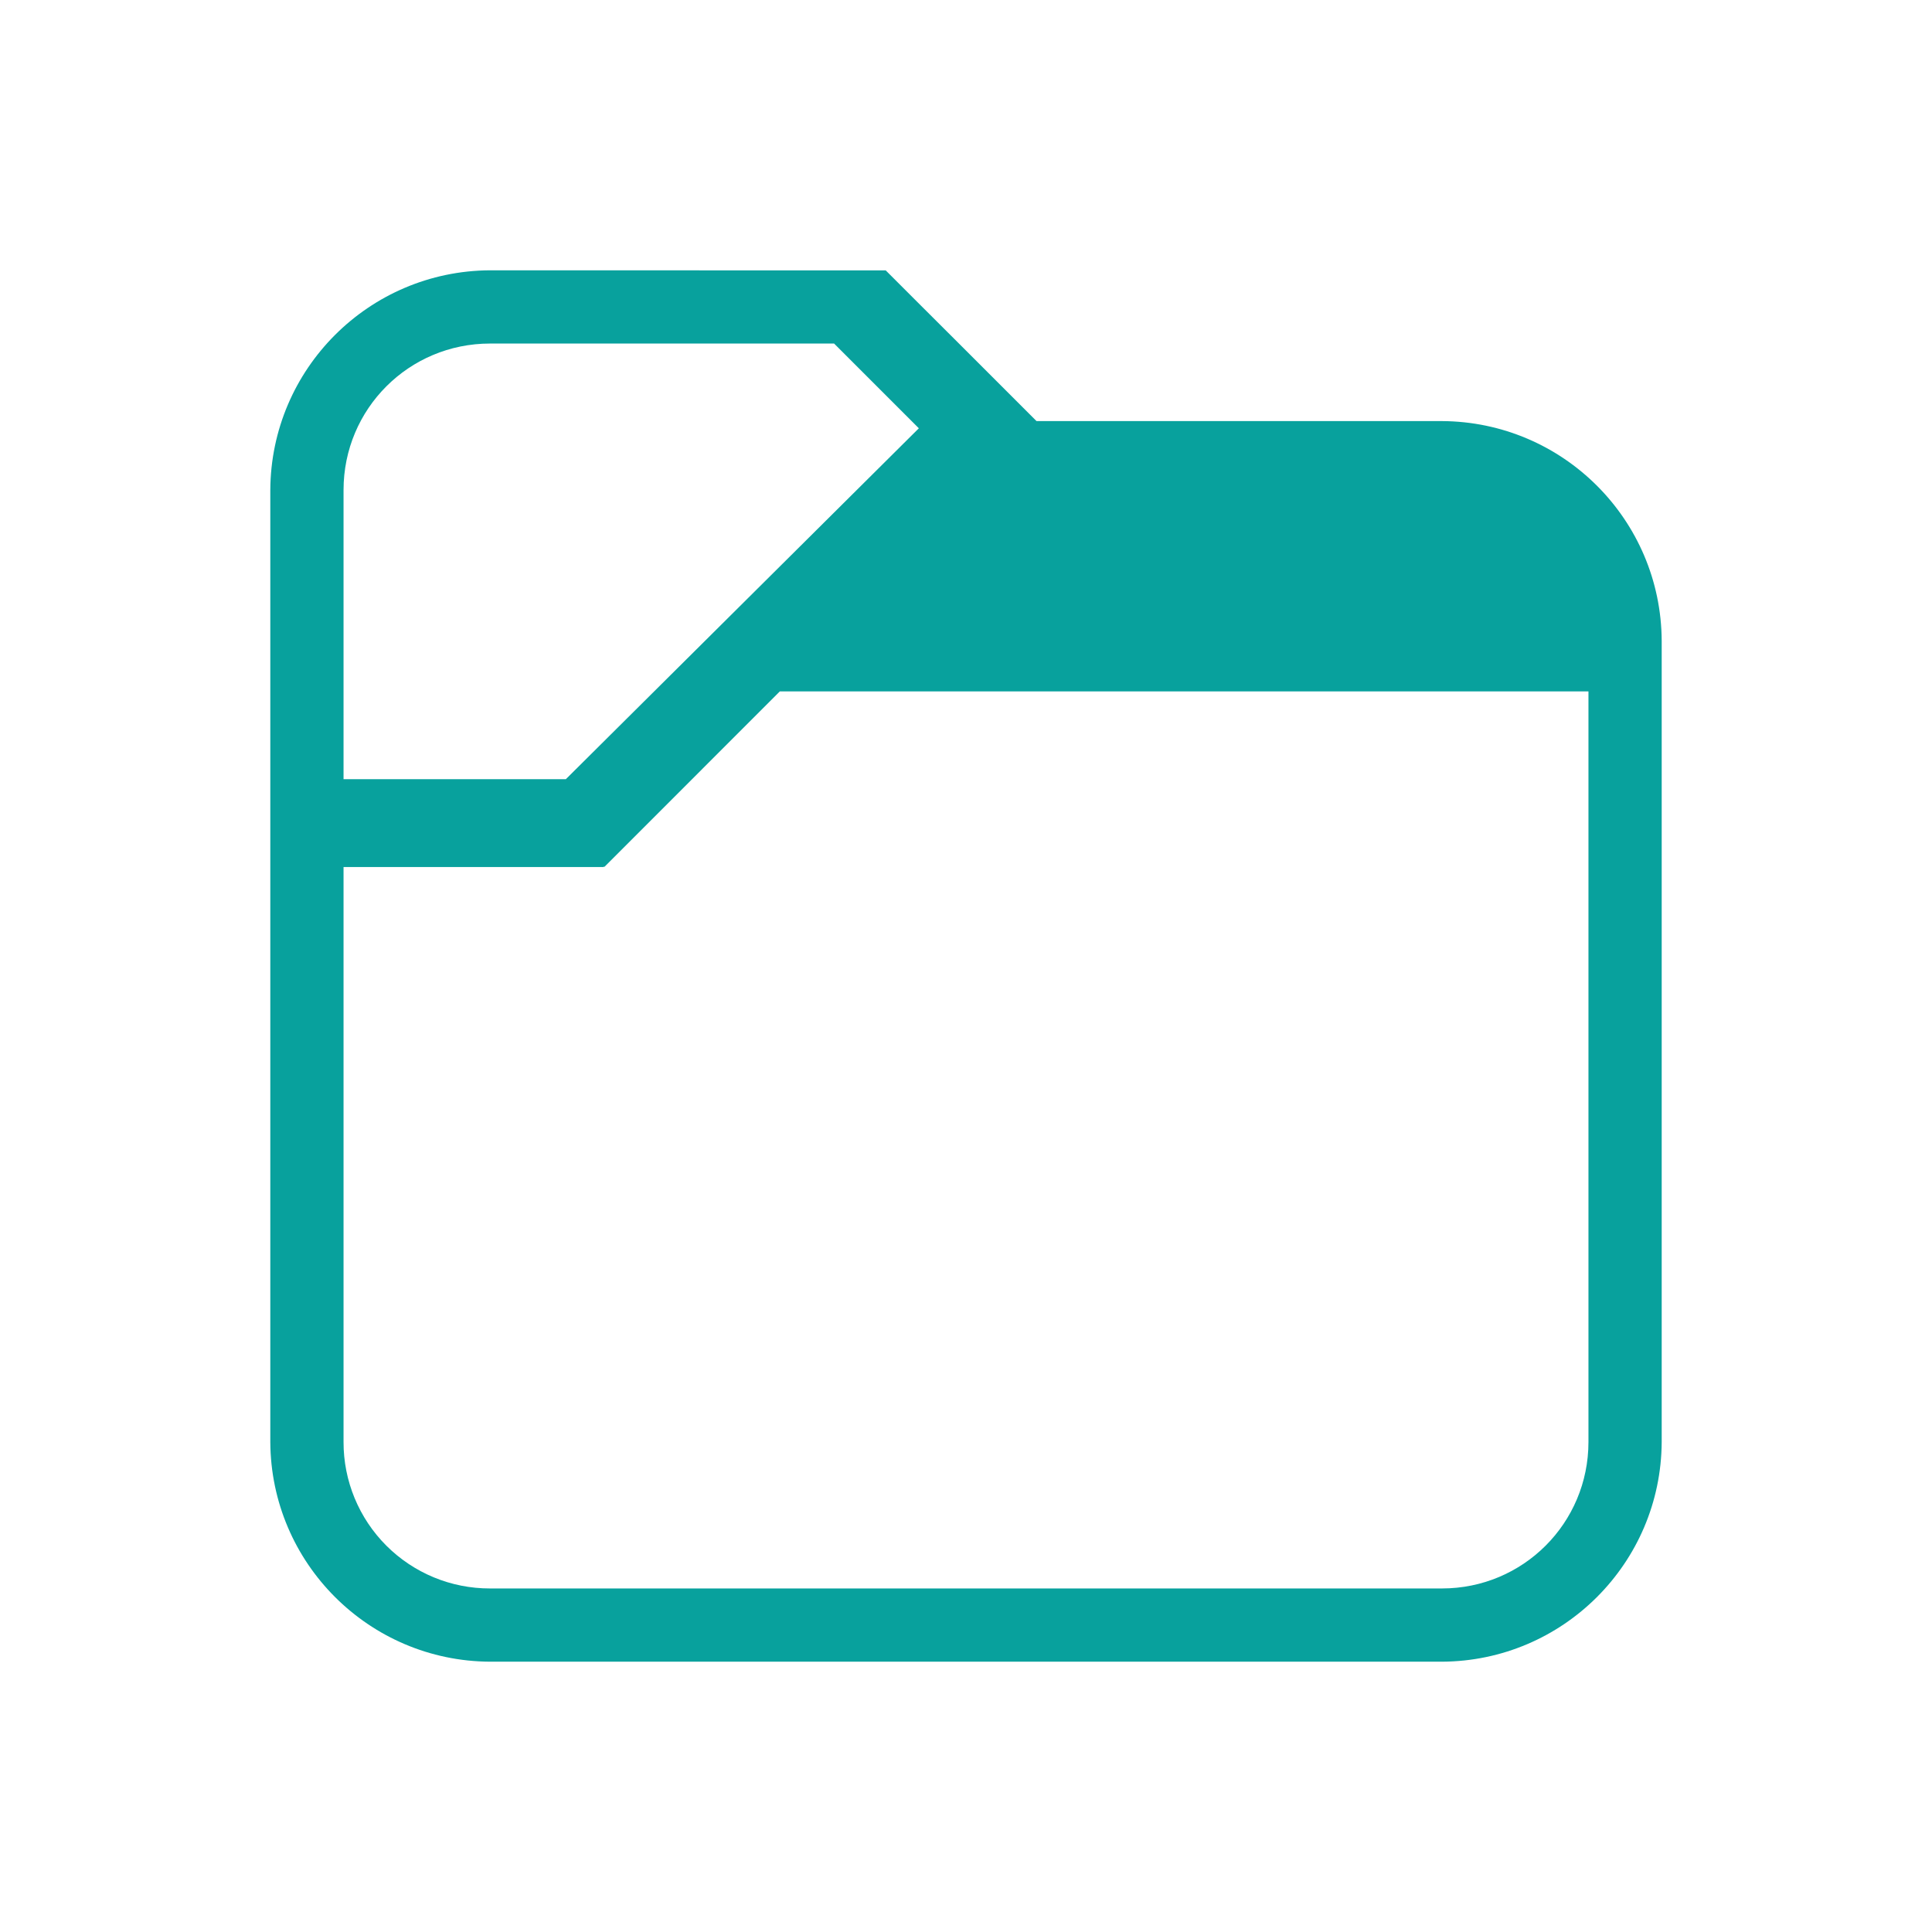
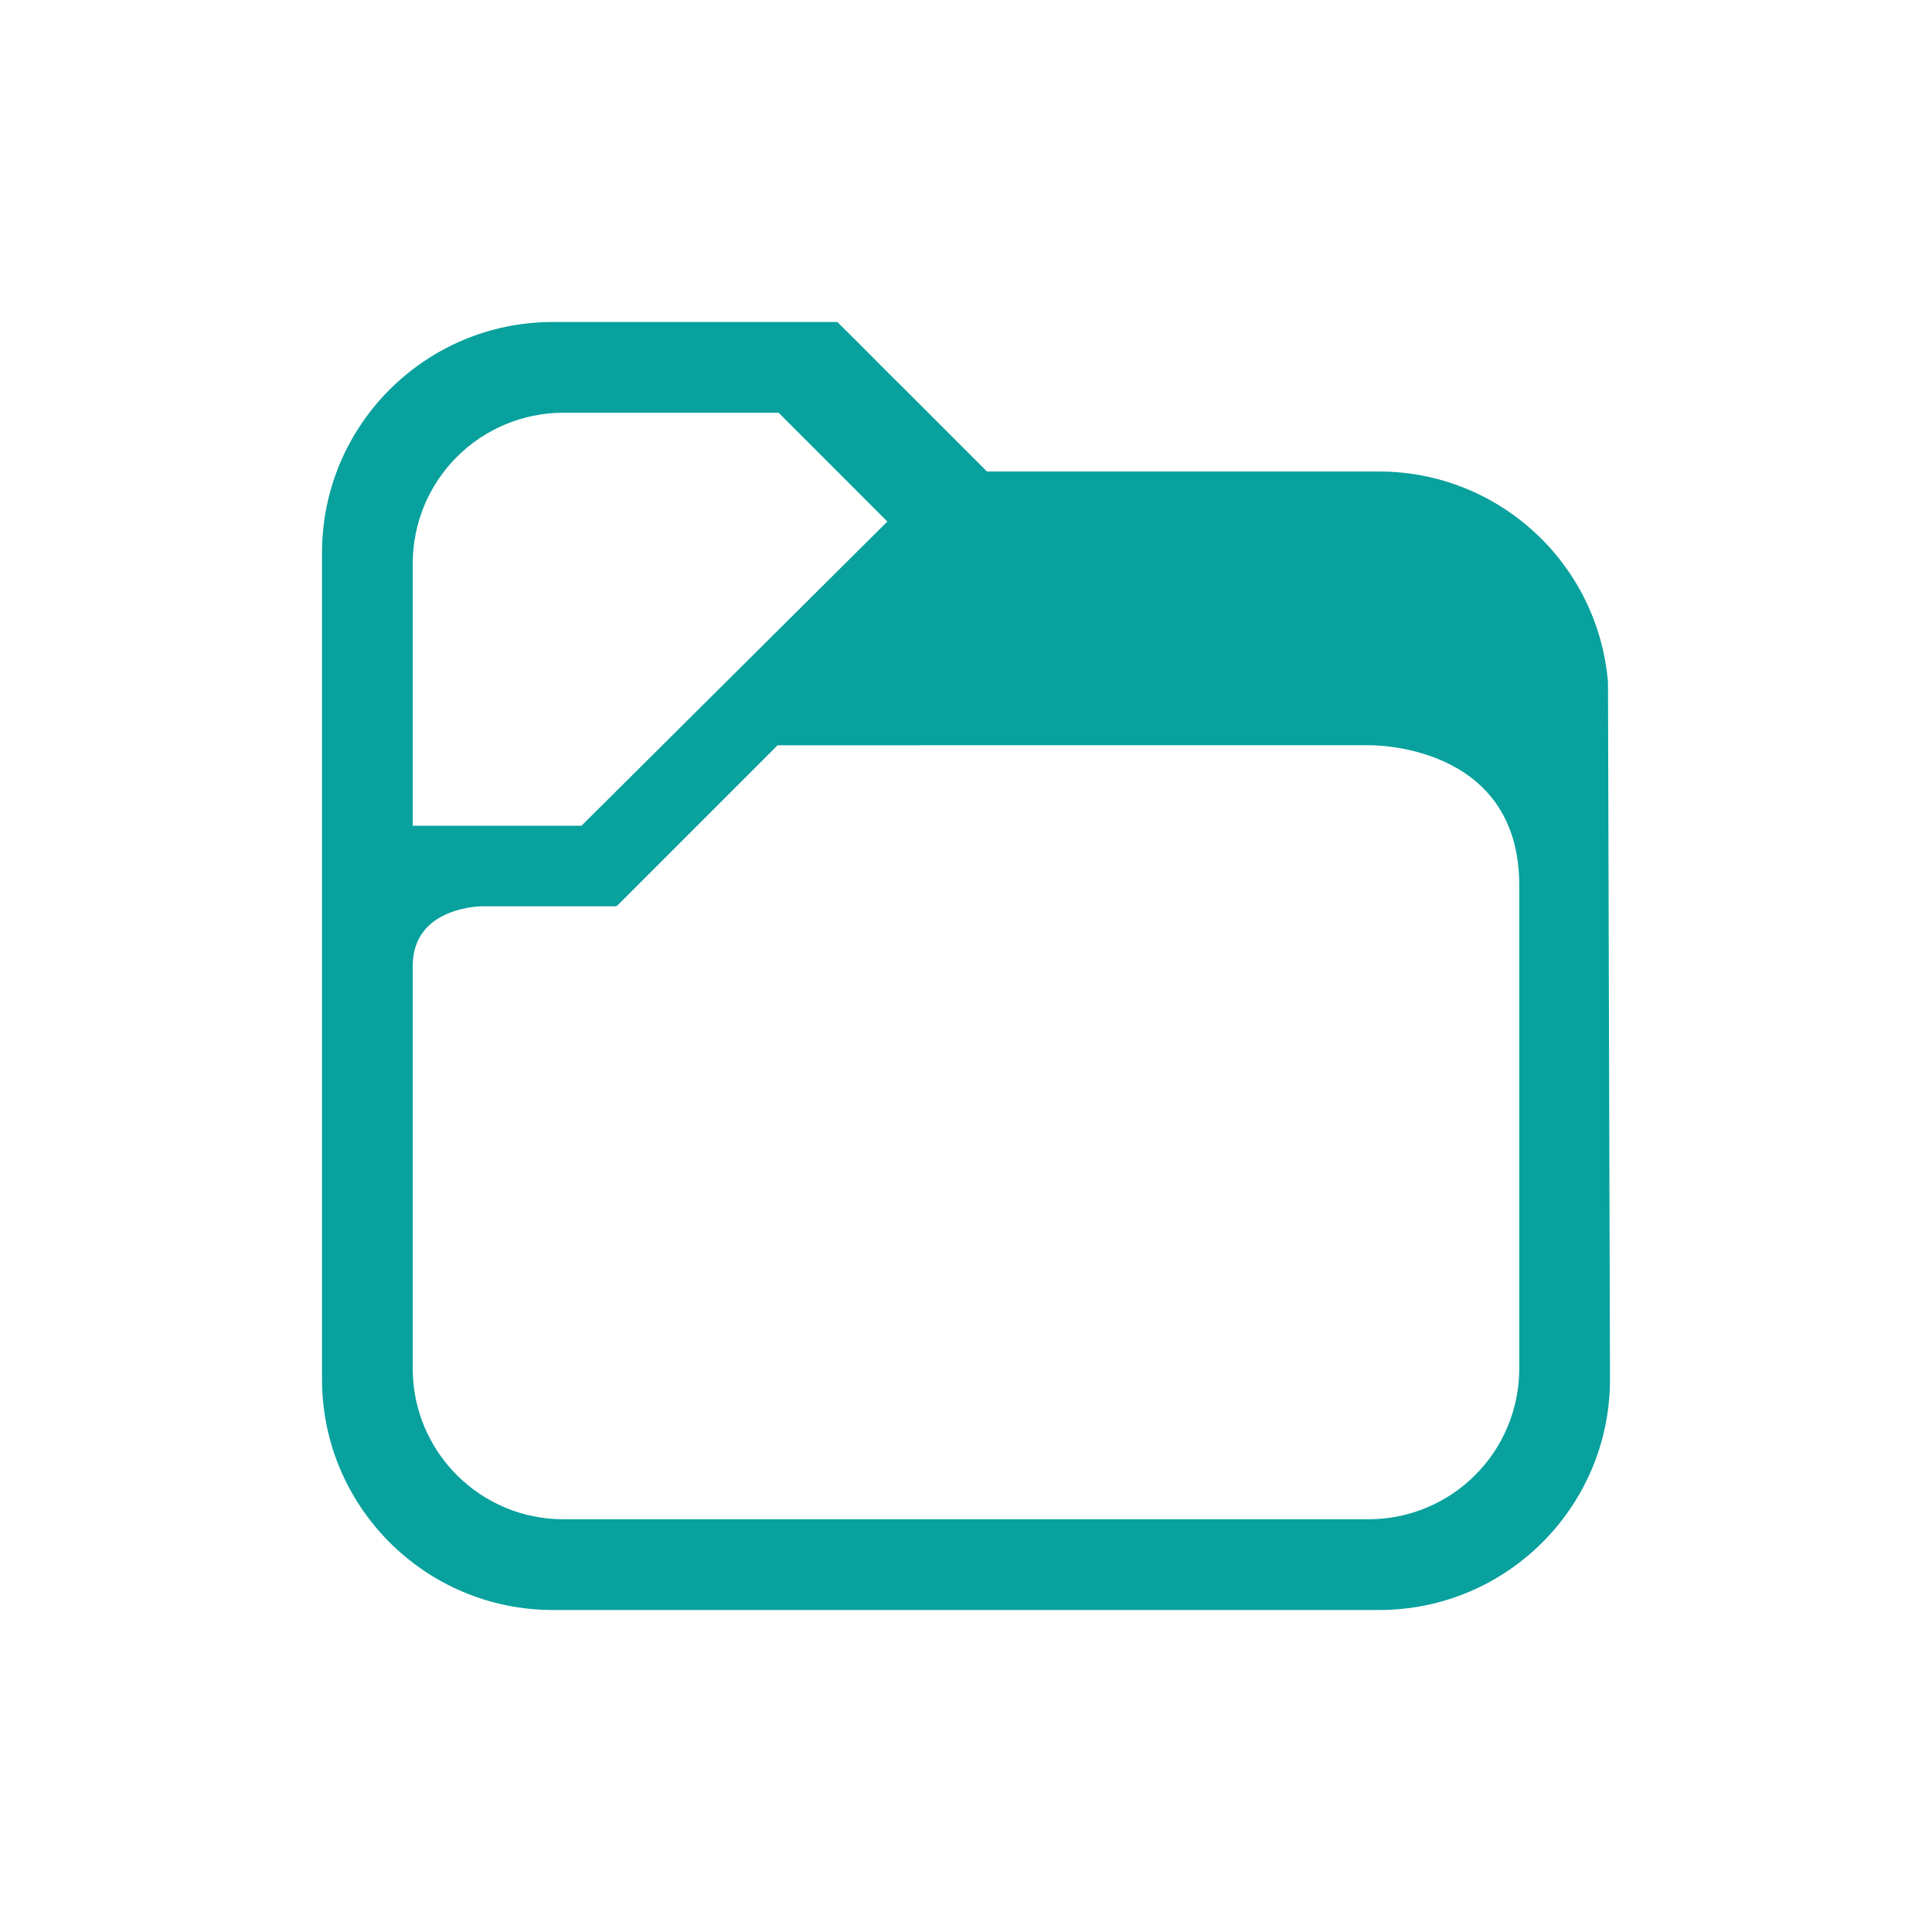
- <svg xmlns="http://www.w3.org/2000/svg" viewBox="0 0 22 22">
-   <path d="M5.58 3.078A2.515 2.515 0 0 0 3.078 5.58v10.84a2.515 2.515 0 0 0 2.502 2.502h10.84a2.515 2.515 0 0 0 2.502-2.502V7.297a2.515 2.515 0 0 0-2.502-2.502h-4.617l-.883-.883-.434-.433-.4-.4zm0 .834h3.918l.965.965-4.02 3.996H3.912V5.58c0-.924.744-1.668 1.668-1.668zm3.3 3.961h9.208v8.547c0 .924-.744 1.668-1.668 1.668H5.58a1.664 1.664 0 0 1-1.668-1.668V9.873H6.873v-.008l.008.008z" fill="#08a19d" />
+ <svg xmlns="http://www.w3.org/2000/svg" viewBox="0 0 24 24" width="24" height="24">
+   <g transform="translate(1,1)">
+     <path d="M 5.873,3 C 4.285,2.997 2.997,4.285 3,5.873 V 16.127 C 2.997,17.715 4.285,19.003 5.873,19 h 10.254 c 1.588,0.003 2.876,-1.285 2.873,-2.873 L 18.975,7.475 C 18.851,5.995 17.613,4.856 16.127,4.857 H 11.26 L 10.14,3.737 H 10.139 L 9.66,3.257 9.402,3 Z m 0.13,1.127 h 2.669 l 0.73,0.73 0.621,0.622 -3.8,3.779 H 4.127 V 6.004 c 0,-1.04 0.837,-1.877 1.877,-1.877 z M 17.873,10 c 0,1.785 0,5.997 0,5.997 0,1.039 -0.837,1.876 -1.877,1.876 H 6.004 c -1.038,0.002 -1.879,-0.839 -1.877,-1.877 0,0 0,-4.247 0,-4.996 C 4.127,10.251 5,10.258 5,10.258 H 6.652 V 10.25 l 0.008,0.008 2,-2 7.34,-3.522e-4 c 0,0 1.873,-0.043 1.873,1.742 z" fill="#08a19d" />
+   </g>
</svg>
